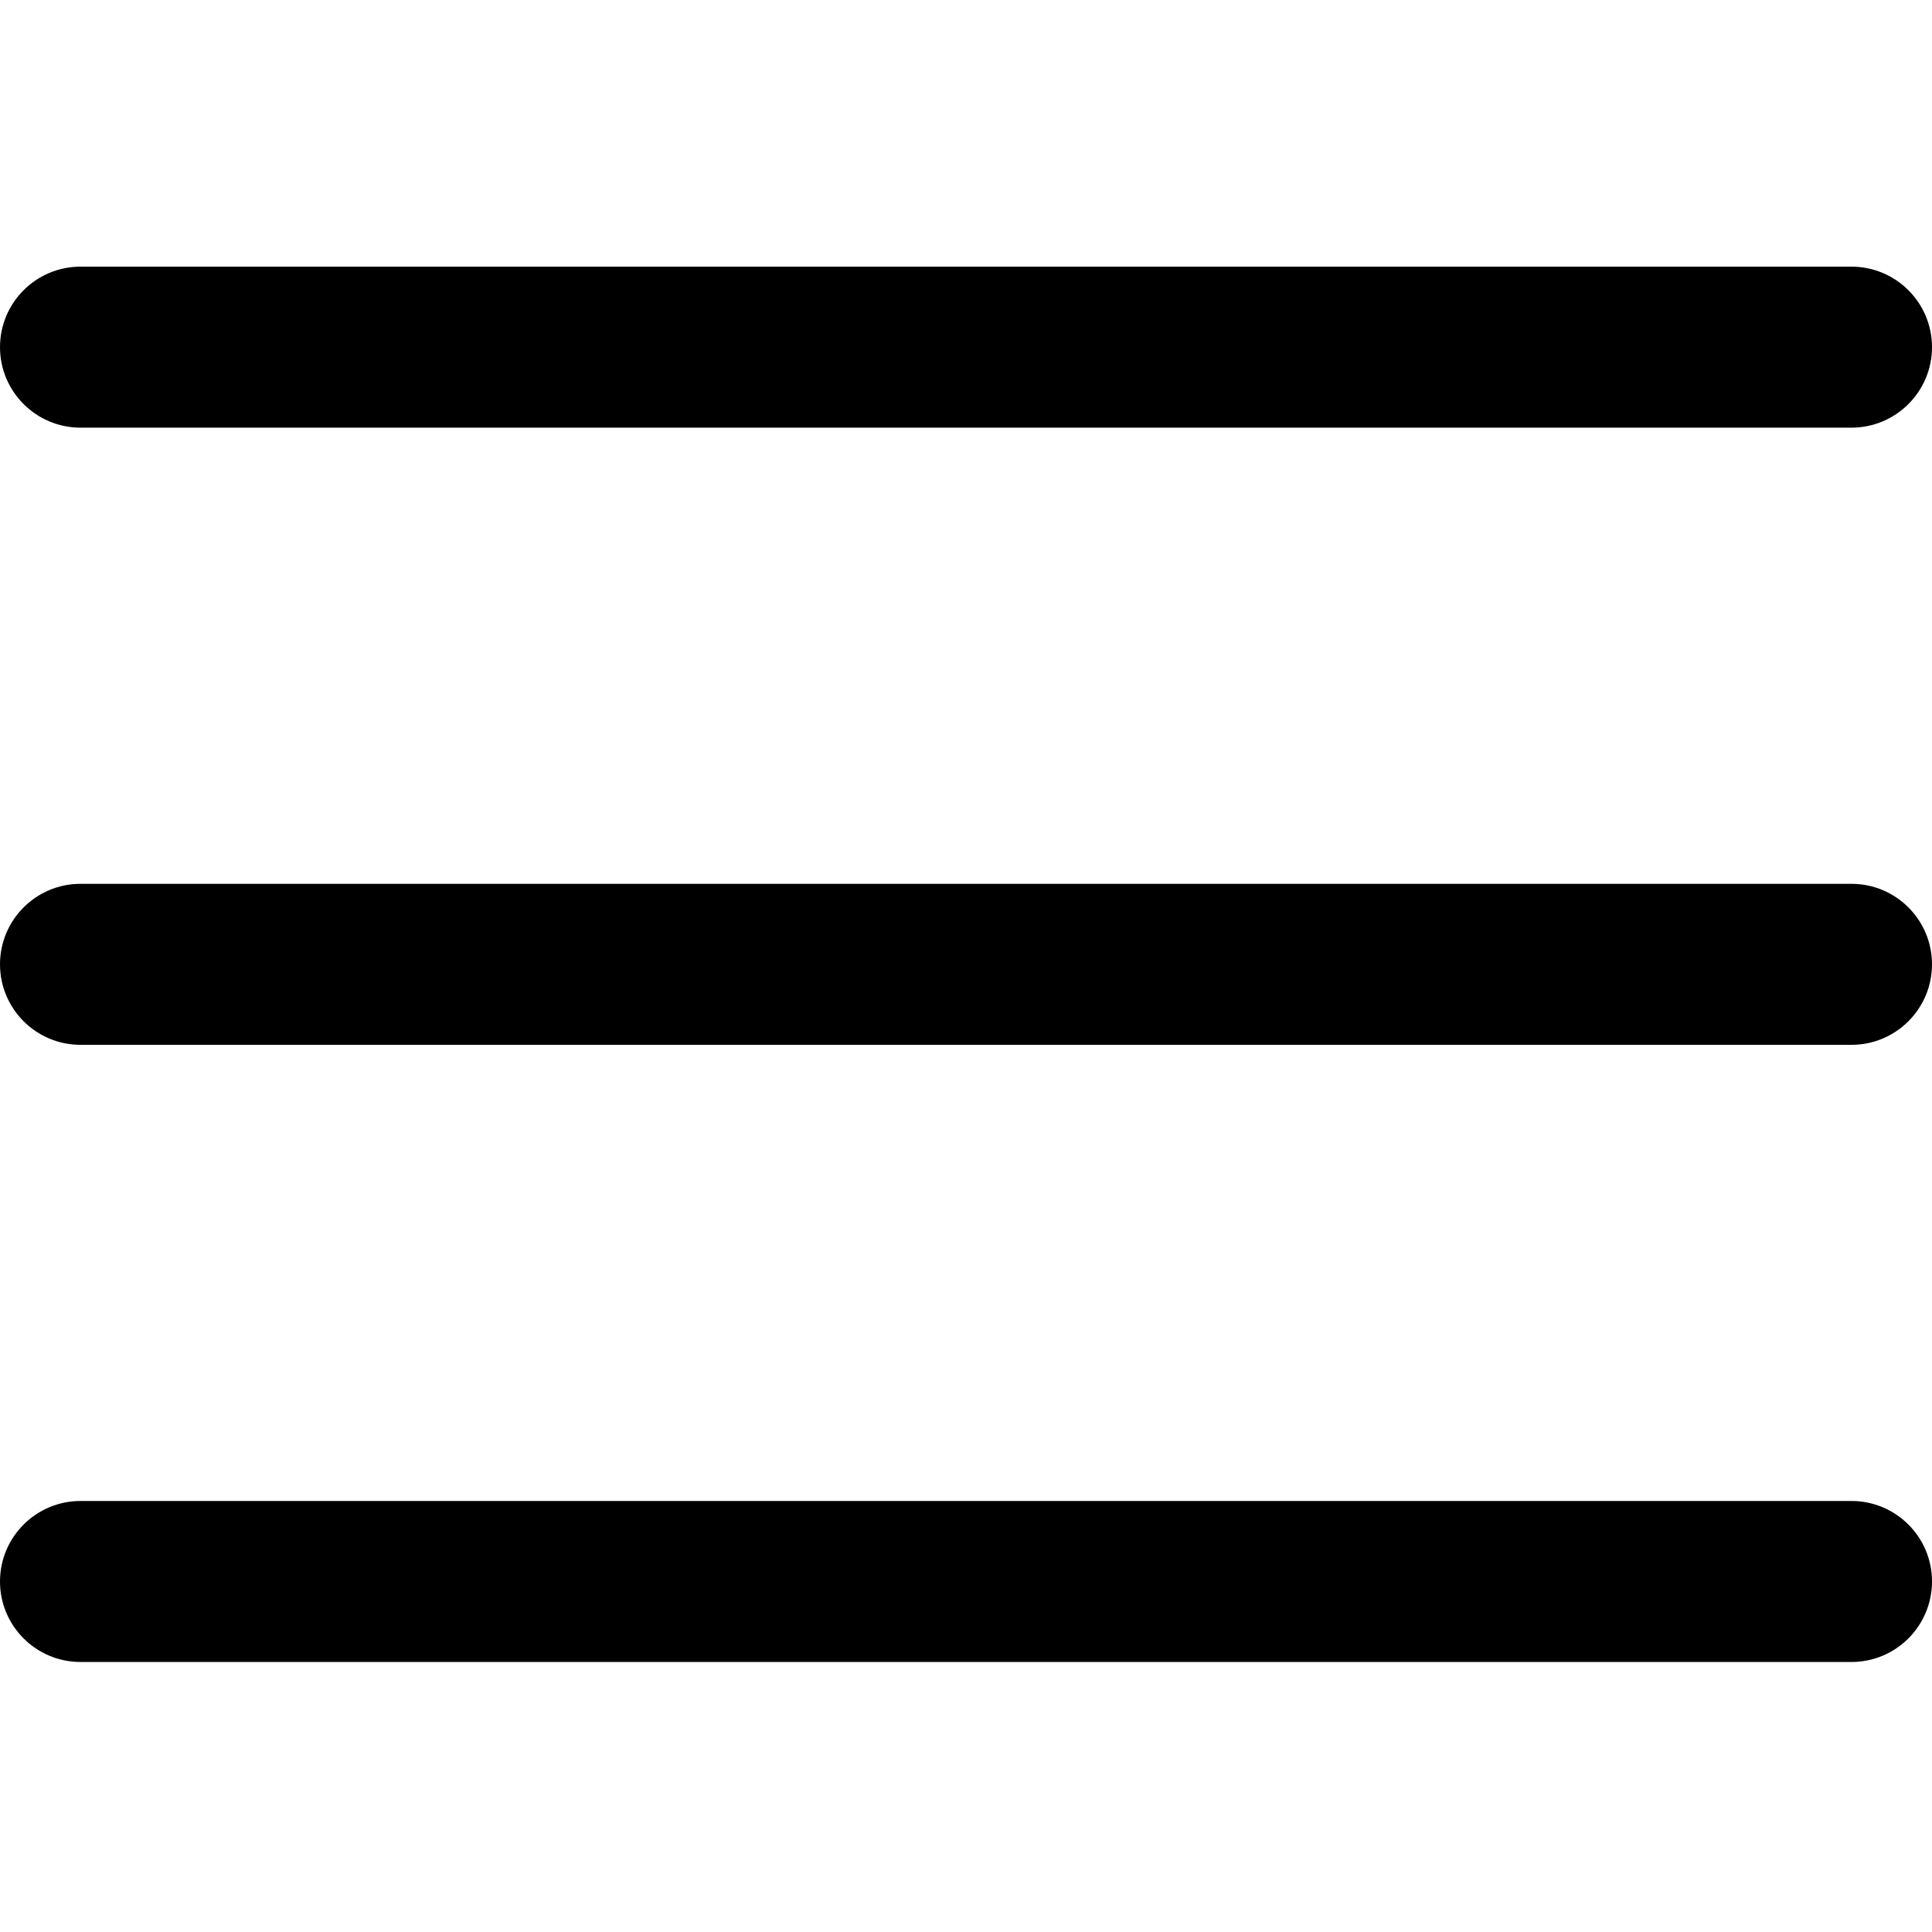
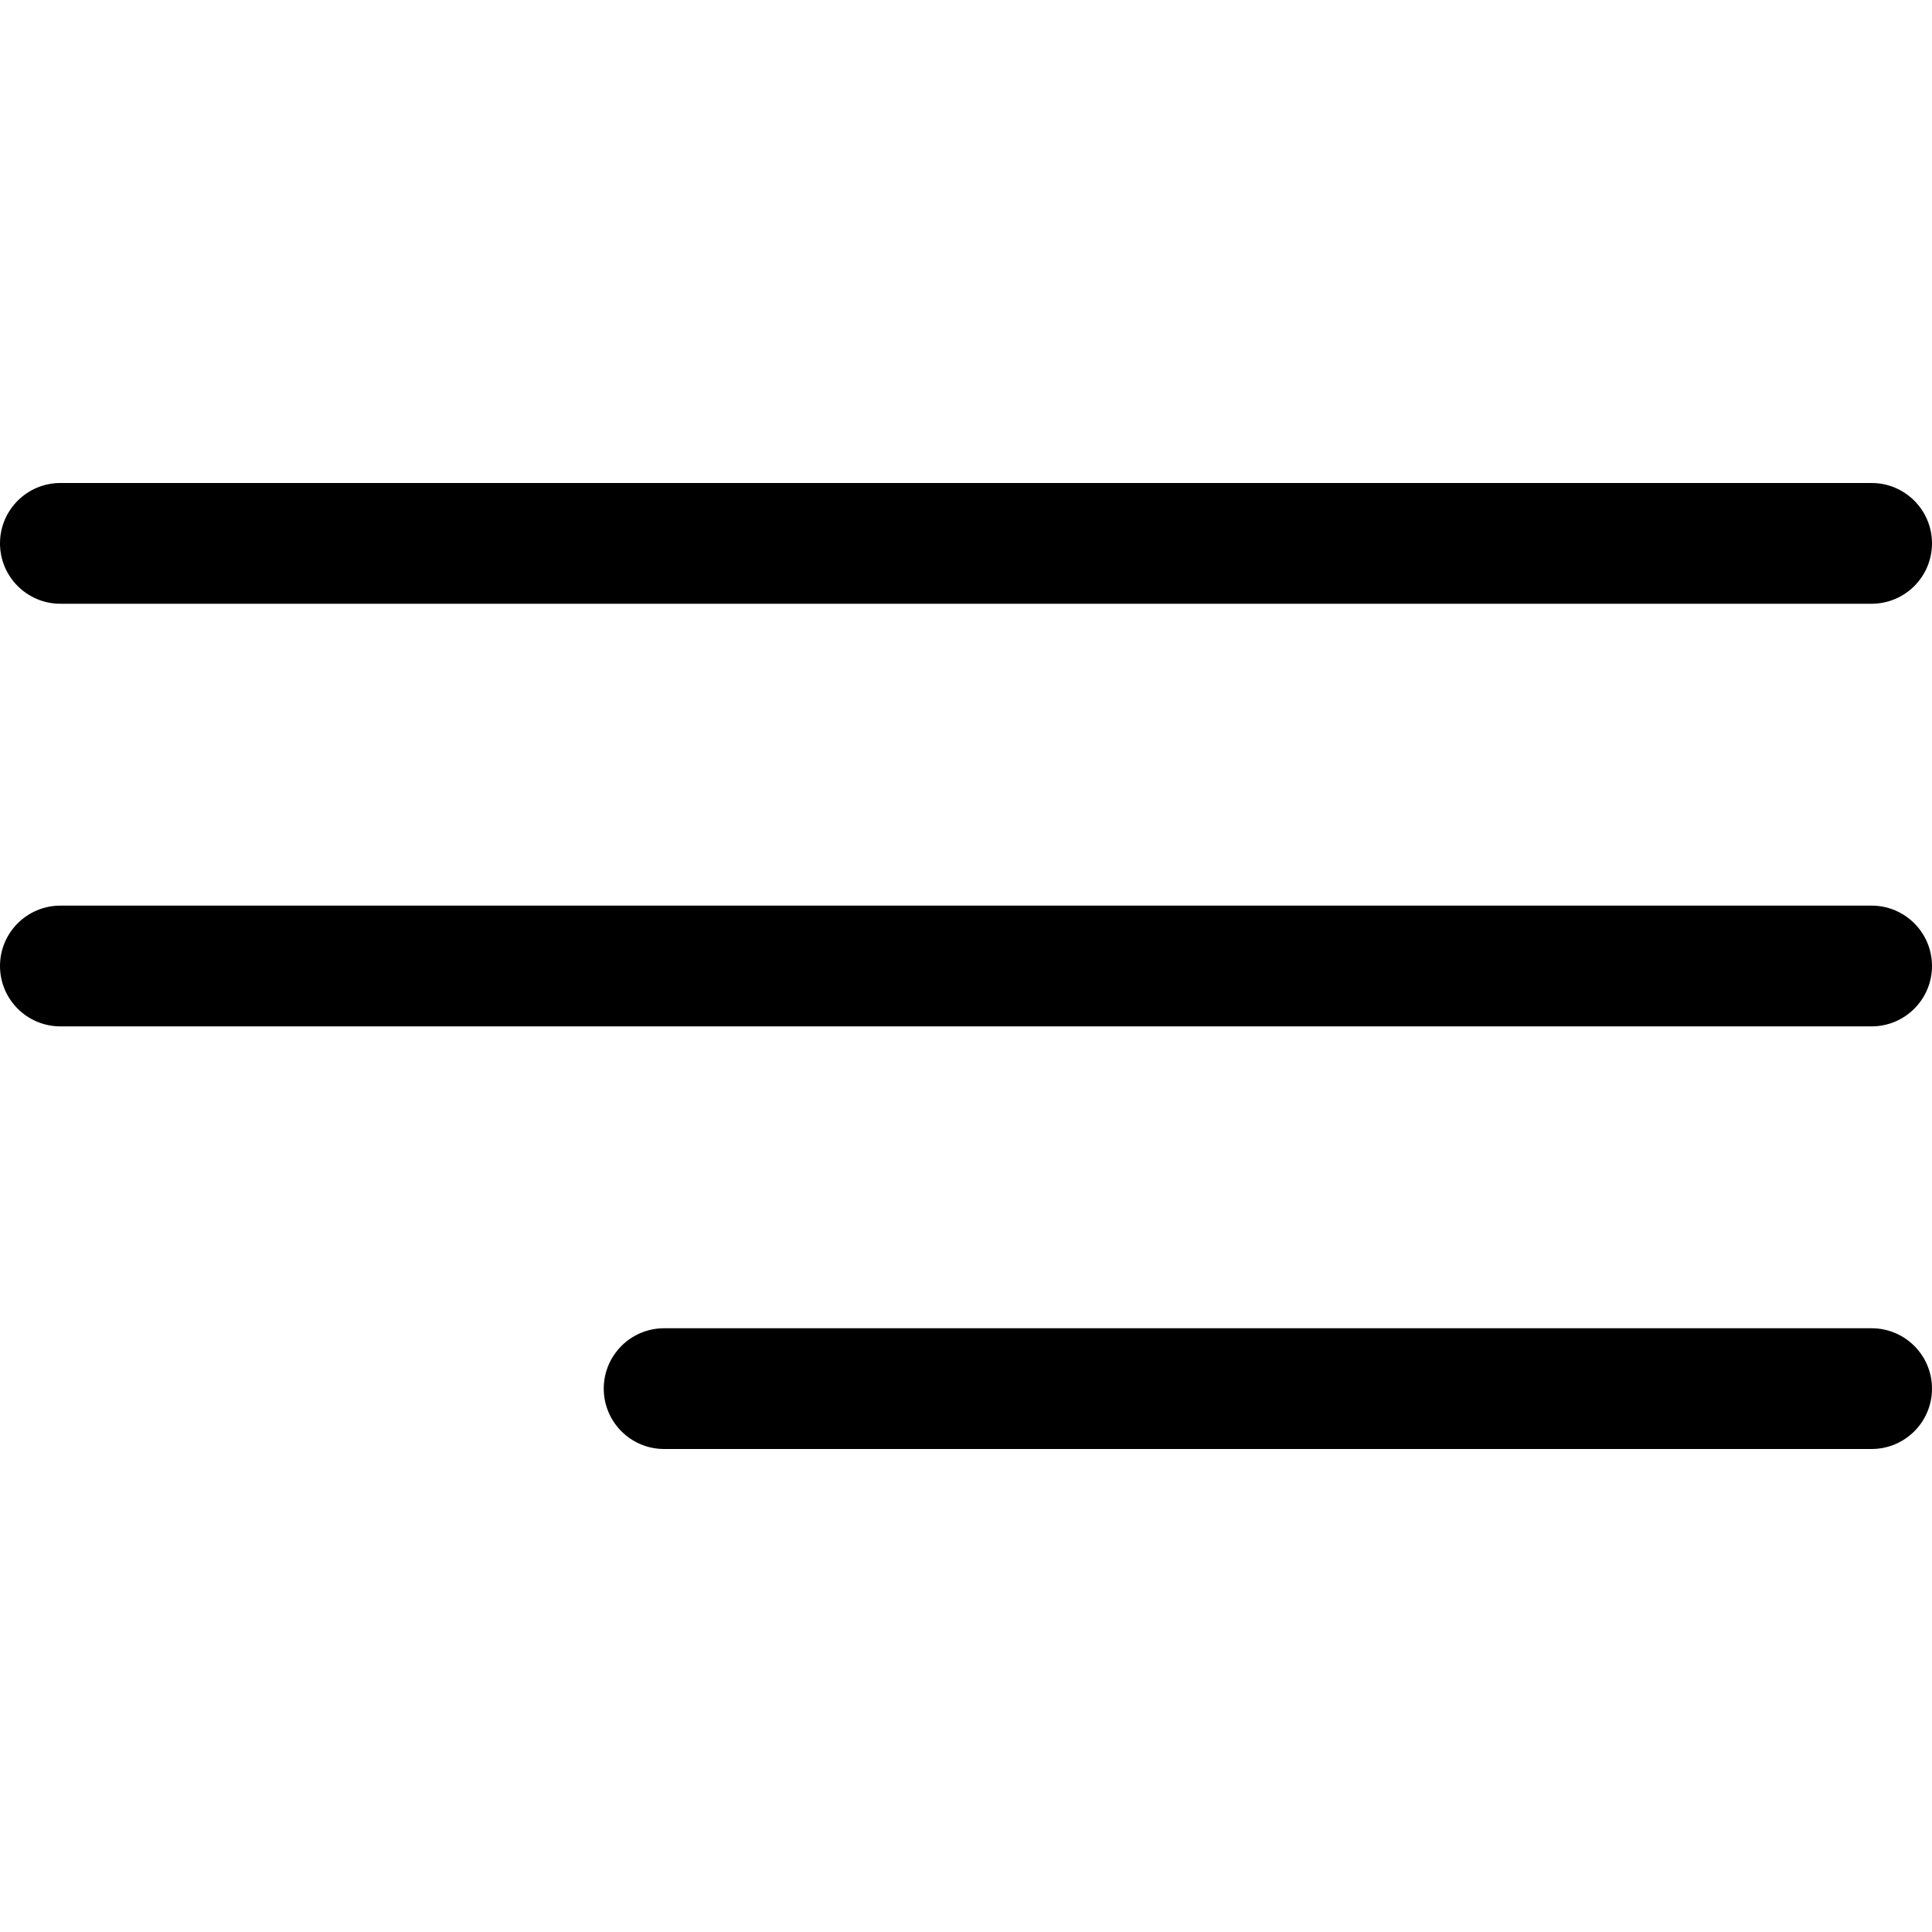
- <svg xmlns="http://www.w3.org/2000/svg" width="384pt" height="384pt" viewBox="0 -53 384 384">
-   <path d="m368 154.668h-352c-8.832 0-16-7.168-16-16s7.168-16 16-16h352c8.832 0 16 7.168 16 16s-7.168 16-16 16zm0 0" />
-   <path d="m368 32h-352c-8.832 0-16-7.168-16-16s7.168-16 16-16h352c8.832 0 16 7.168 16 16s-7.168 16-16 16zm0 0" />
-   <path d="m368 277.332h-352c-8.832 0-16-7.168-16-16s7.168-16 16-16h352c8.832 0 16 7.168 16 16s-7.168 16-16 16zm0 0" />
+ <svg viewBox="0 0 384.97 384.97">
+   <path d="M12.03,120.303h360.909c6.641,0,12.03-5.39,12.03-12.03c0-6.641-5.39-12.03-12.03-12.03H12.03    c-6.641,0-12.03,5.39-12.03,12.03C0,114.913,5.39,120.303,12.03,120.303z" />
+   <path d="M372.939,180.455H12.03c-6.641,0-12.03,5.39-12.03,12.03s5.39,12.03,12.03,12.03h360.909c6.641,0,12.03-5.39,12.03-12.03    S379.58,180.455,372.939,180.455z" />
+   <path d="M372.939,264.667H132.333c-6.641,0-12.03,5.39-12.03,12.03c0,6.641,5.39,12.03,12.03,12.03h240.606    c6.641,0,12.03-5.39,12.03-12.03C384.97,270.056,379.58,264.667,372.939,264.667z" />
</svg>
